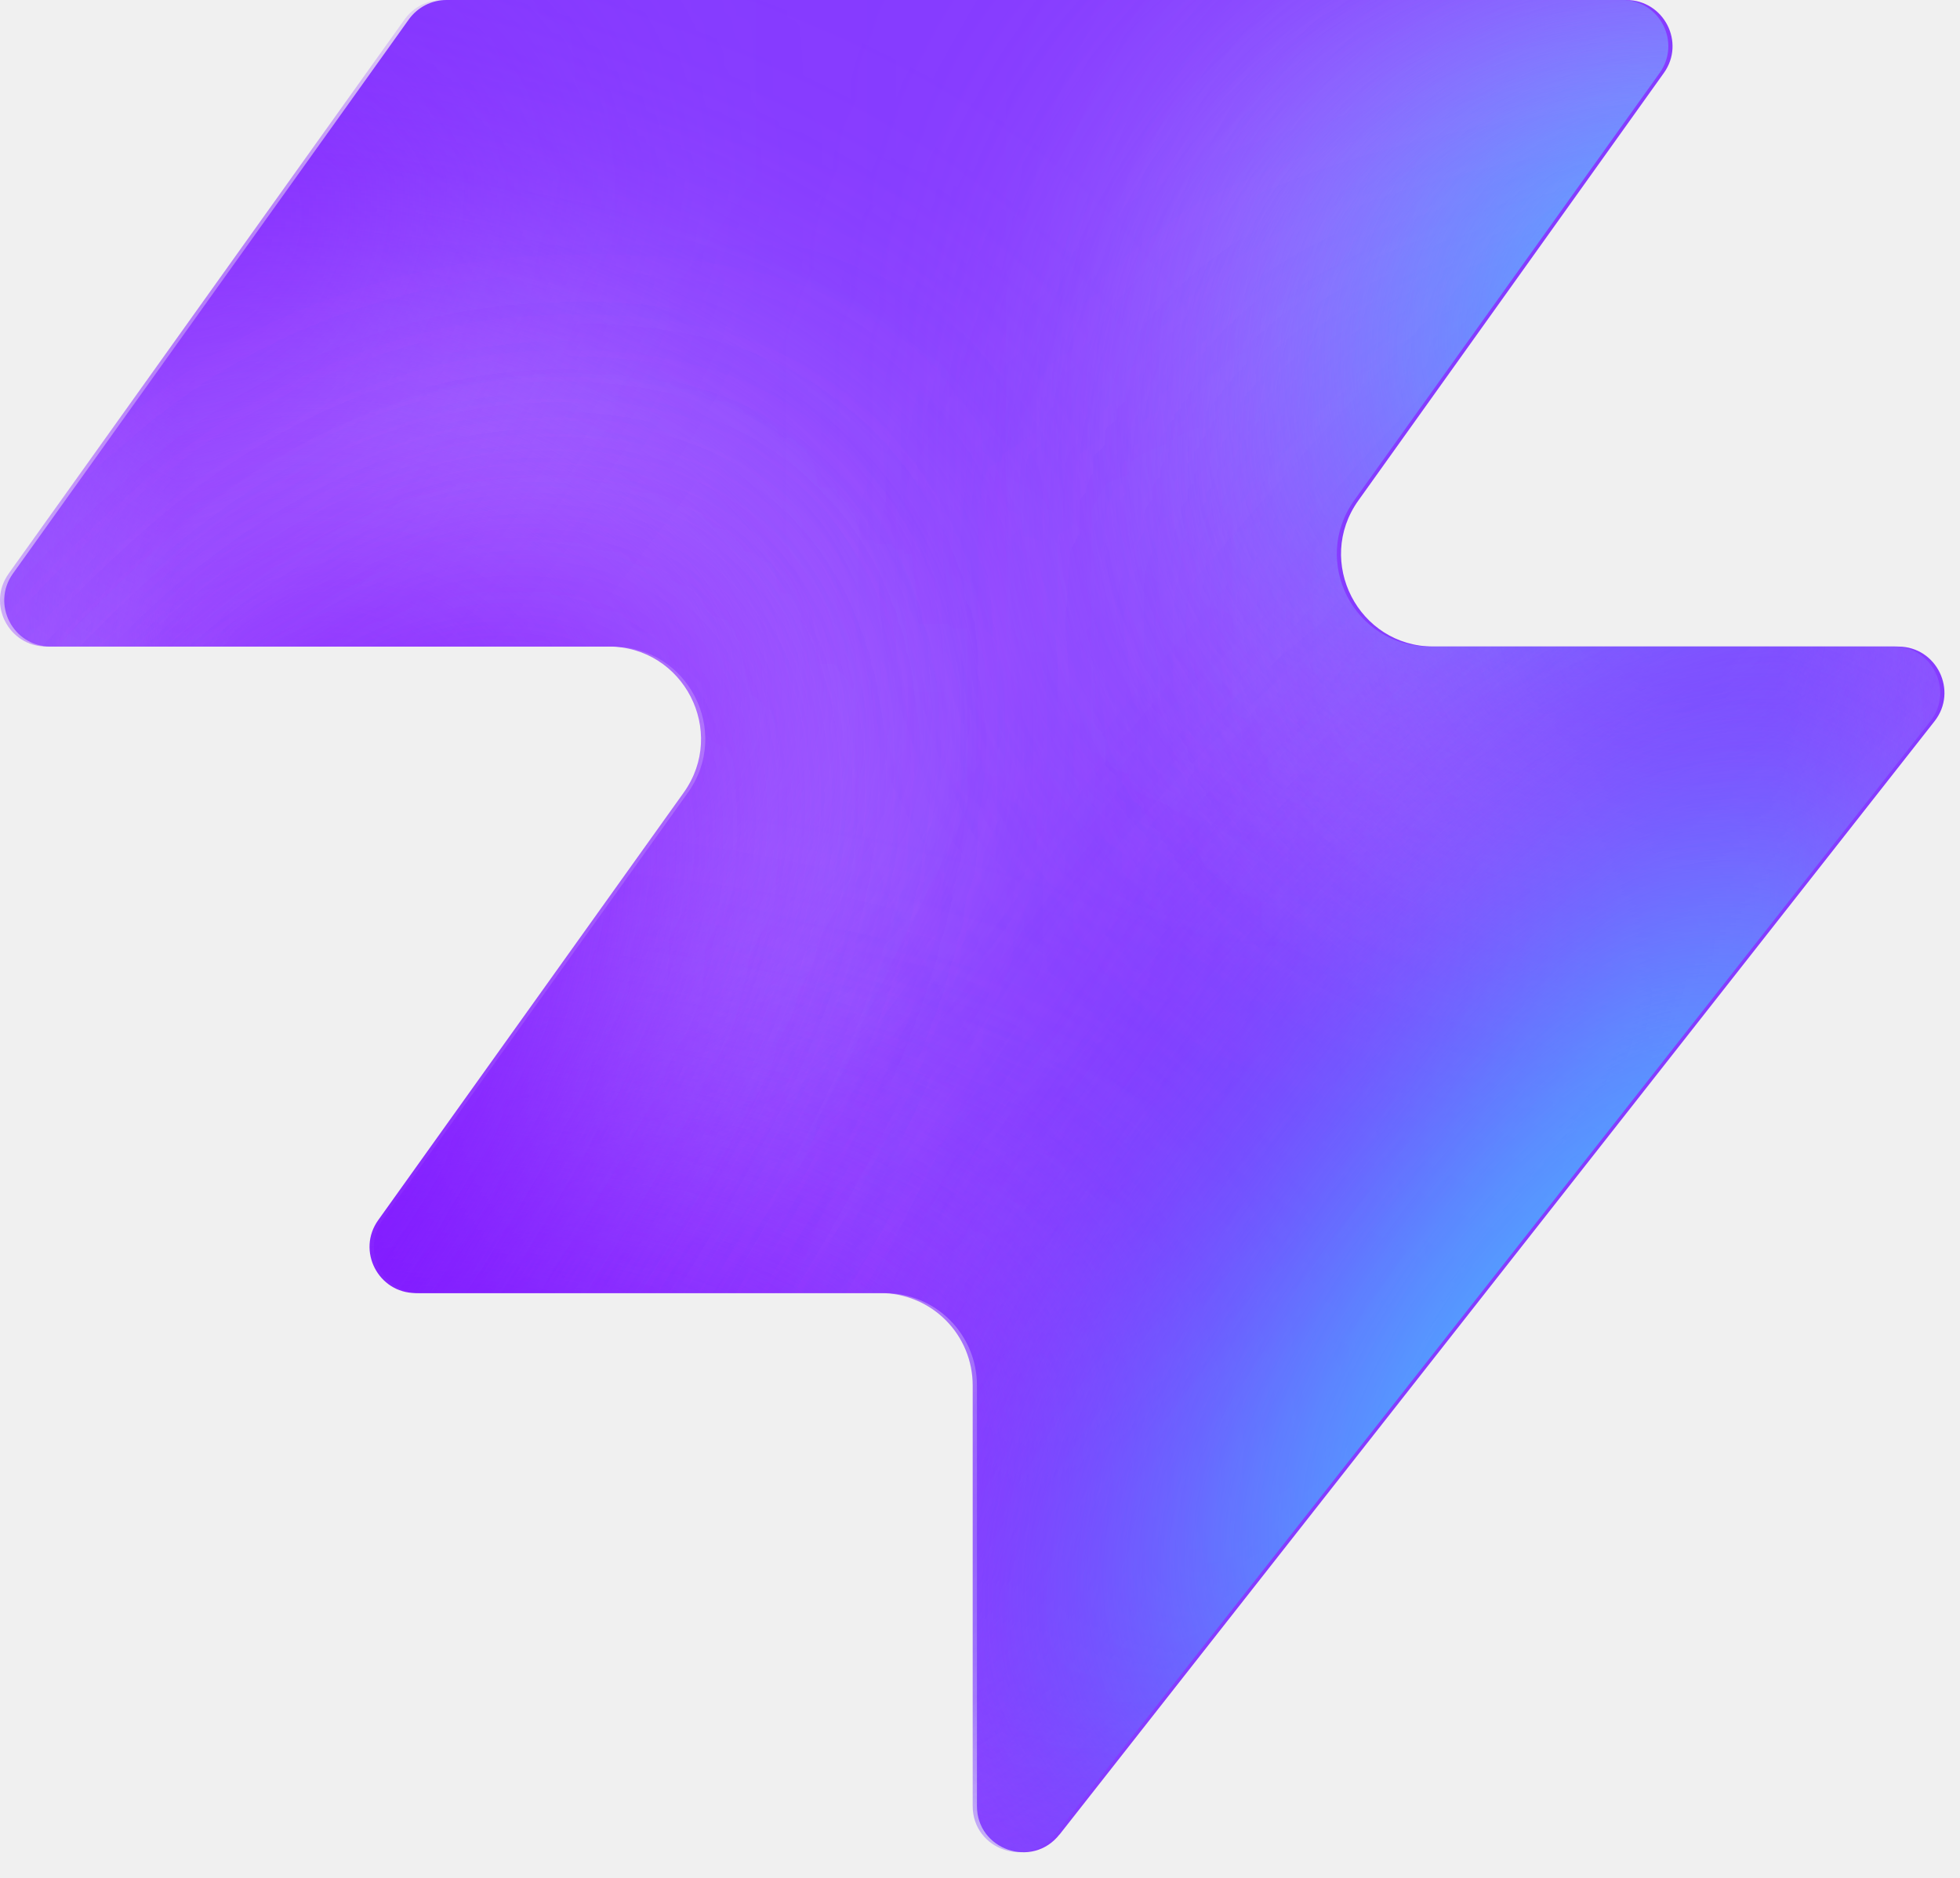
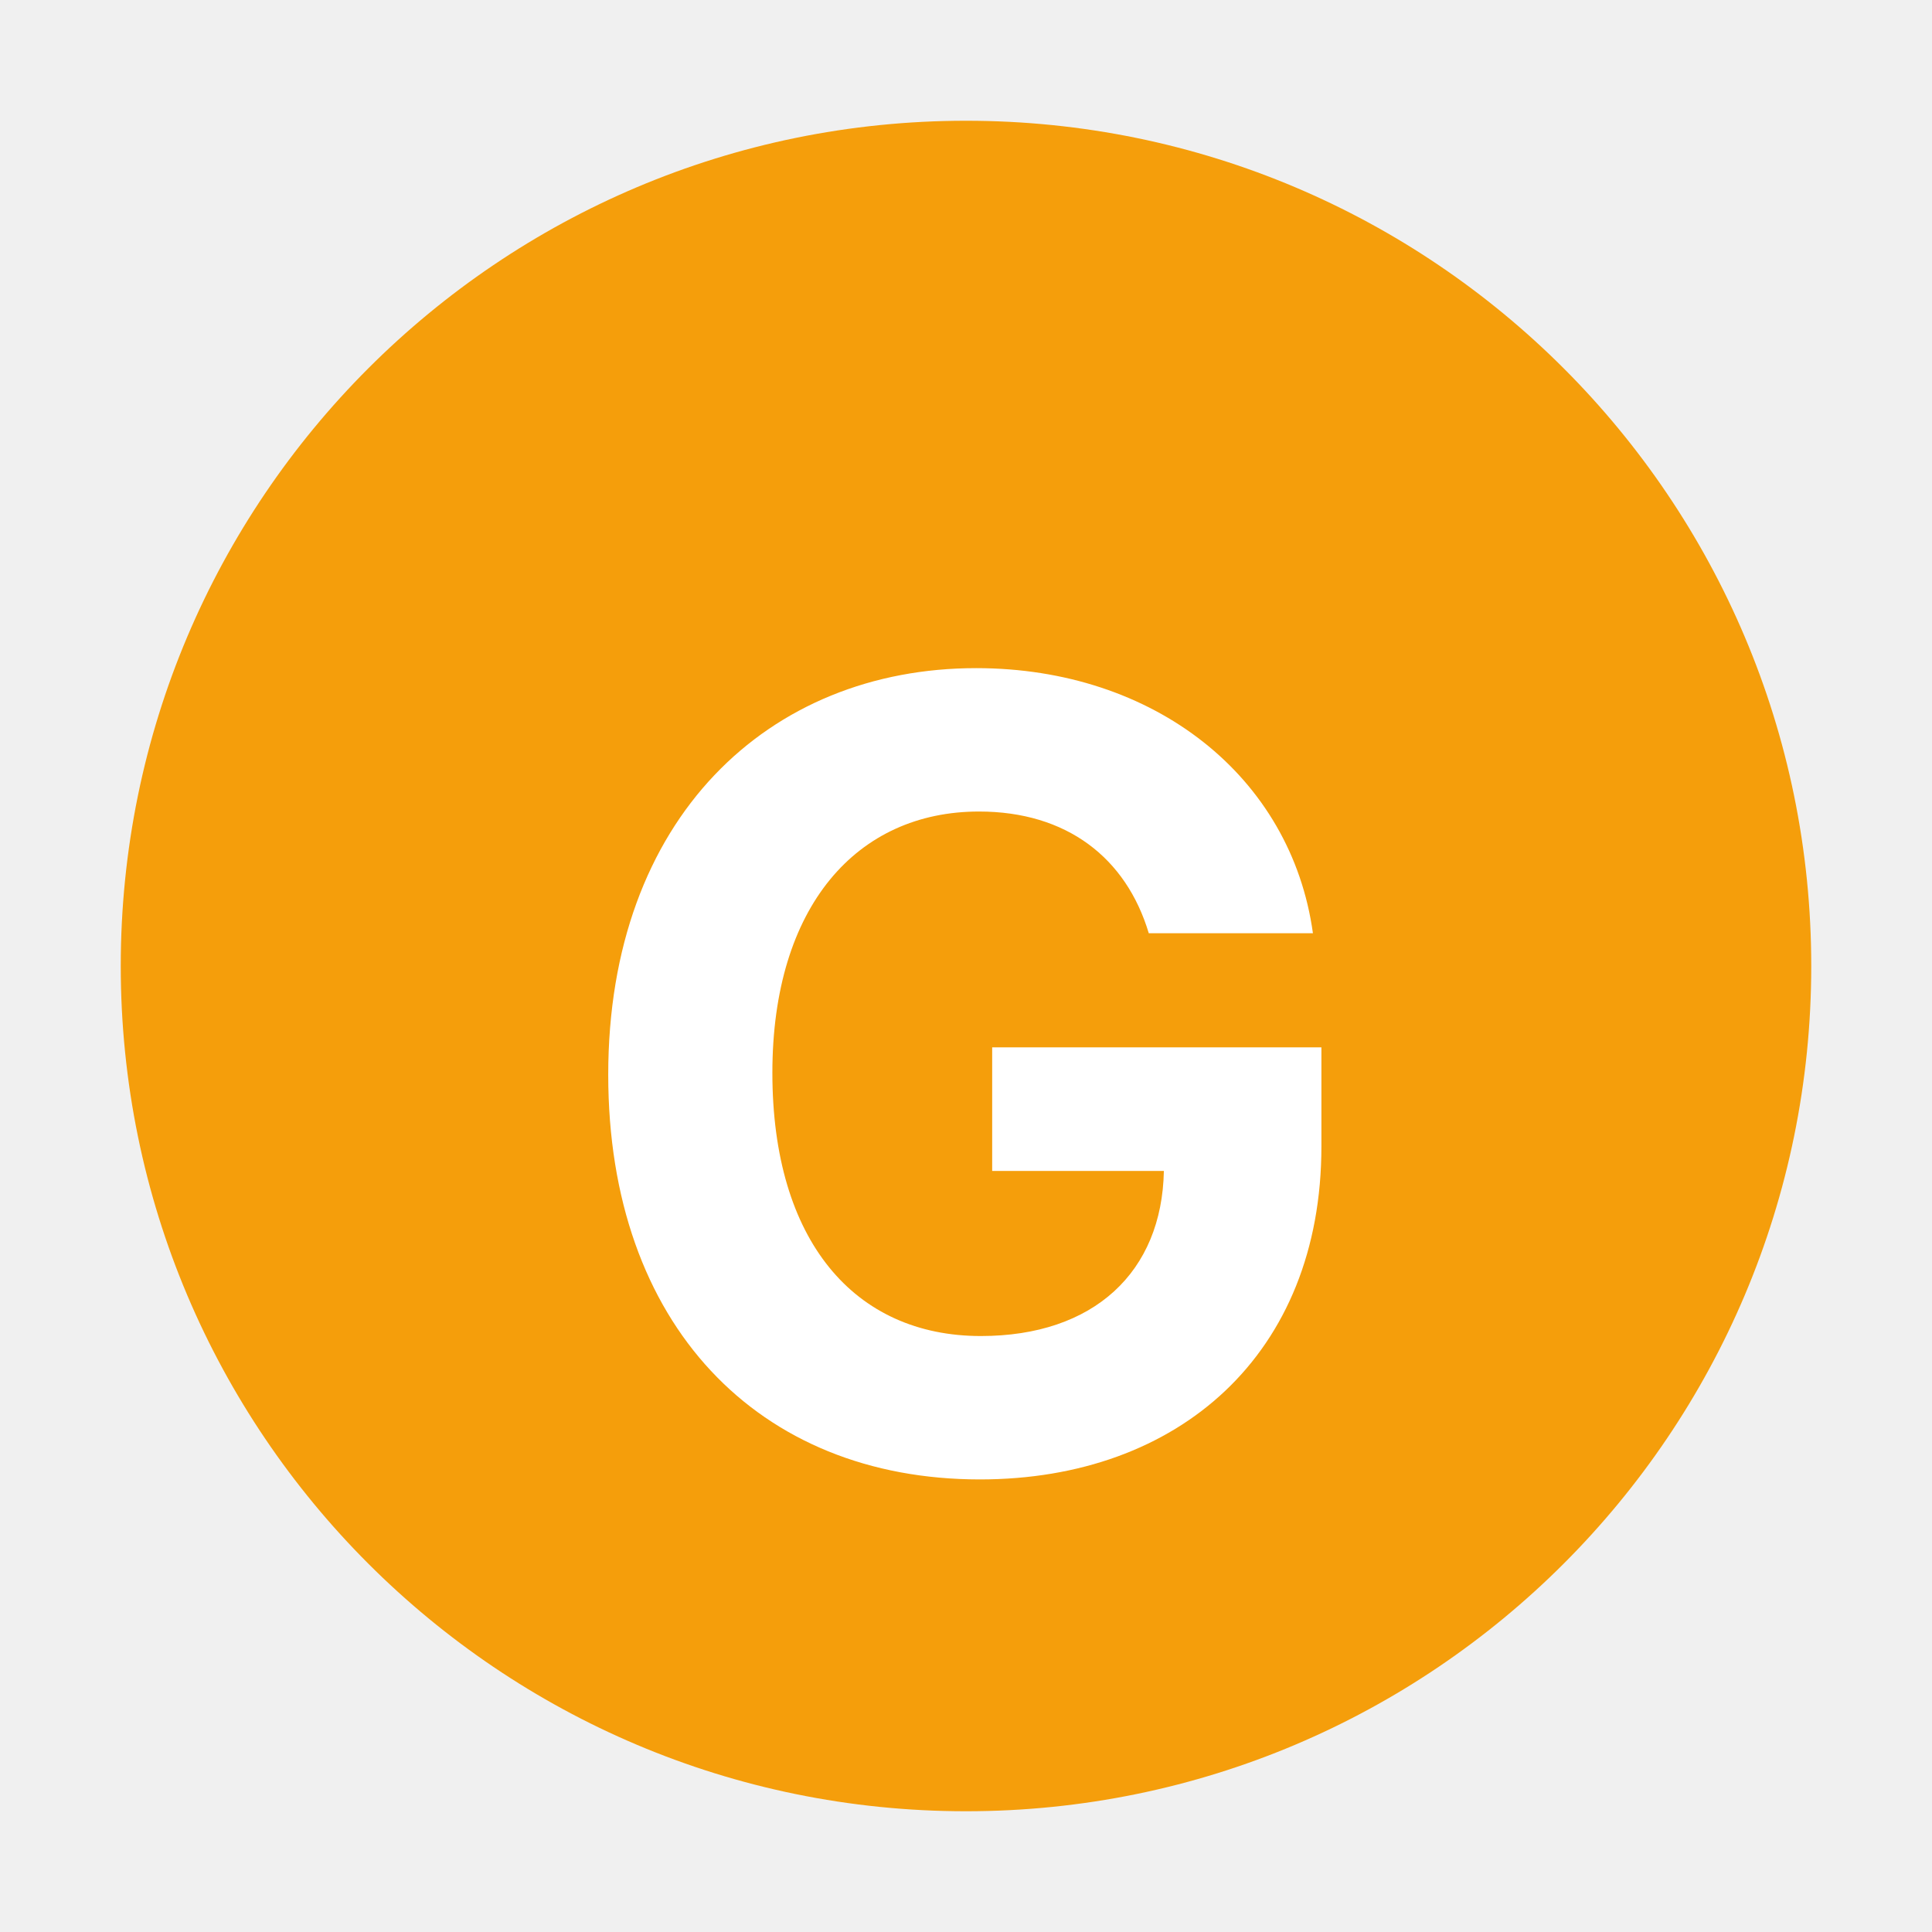
- <svg xmlns="http://www.w3.org/2000/svg" width="48" height="46" fill="none" viewBox="0 0 48 46">
-   <path fill="#863bff" d="M25.946 44.938c-.664.845-2.021.375-2.021-.698V33.937a2.26 2.26 0 0 0-2.262-2.262H10.287c-.92 0-1.456-1.04-.92-1.788l7.48-10.471c1.07-1.497 0-3.578-1.842-3.578H1.237c-.92 0-1.456-1.04-.92-1.788L10.013.474c.214-.297.556-.474.92-.474h28.894c.92 0 1.456 1.04.92 1.788l-7.48 10.471c-1.07 1.498 0 3.579 1.842 3.579h11.377c.943 0 1.473 1.088.89 1.83L25.947 44.94z" style="fill:#863bff;fill:color(display-p3 .525 .23 1);fill-opacity:1" />
-   <mask id="a" width="48" height="46" x="0" y="0" maskUnits="userSpaceOnUse" style="mask-type:alpha">
-     <path fill="#000" d="M25.842 44.938c-.664.844-2.021.375-2.021-.698V33.937a2.26 2.26 0 0 0-2.262-2.262H10.183c-.92 0-1.456-1.04-.92-1.788l7.48-10.471c1.07-1.498 0-3.579-1.842-3.579H1.133c-.92 0-1.456-1.04-.92-1.787L9.91.473c.214-.297.556-.474.92-.474h28.894c.92 0 1.456 1.04.92 1.788l-7.48 10.471c-1.07 1.498 0 3.578 1.842 3.578h11.377c.943 0 1.473 1.088.89 1.832L25.843 44.94z" style="fill:#000;fill-opacity:1" />
-   </mask>
-   <g mask="url(#a)">
-     <g filter="url(#b)">
-       <ellipse cx="5.508" cy="14.704" fill="#ede6ff" rx="5.508" ry="14.704" style="fill:#ede6ff;fill:color(display-p3 .927 .903 1);fill-opacity:1" transform="matrix(.00324 1 1 -.00324 -4.47 31.516)" />
-     </g>
-     <g filter="url(#c)">
-       <ellipse cx="10.399" cy="29.851" fill="#ede6ff" rx="10.399" ry="29.851" style="fill:#ede6ff;fill:color(display-p3 .927 .903 1);fill-opacity:1" transform="matrix(.00324 1 1 -.00324 -39.328 7.883)" />
-     </g>
-     <g filter="url(#d)">
-       <ellipse cx="5.508" cy="30.487" fill="#7e14ff" rx="5.508" ry="30.487" style="fill:#7e14ff;fill:color(display-p3 .492 .077 1);fill-opacity:1" transform="rotate(89.814 -25.913 -14.639)scale(1 -1)" />
-     </g>
-     <g filter="url(#e)">
-       <ellipse cx="5.508" cy="30.599" fill="#7e14ff" rx="5.508" ry="30.599" style="fill:#7e14ff;fill:color(display-p3 .492 .077 1);fill-opacity:1" transform="rotate(89.814 -32.644 -3.334)scale(1 -1)" />
-     </g>
-     <g filter="url(#f)">
-       <ellipse cx="5.508" cy="30.599" fill="#7e14ff" rx="5.508" ry="30.599" style="fill:#7e14ff;fill:color(display-p3 .492 .077 1);fill-opacity:1" transform="matrix(.00324 1 1 -.00324 -34.34 30.47)" />
-     </g>
-     <g filter="url(#g)">
-       <ellipse cx="14.072" cy="22.078" fill="#ede6ff" rx="14.072" ry="22.078" style="fill:#ede6ff;fill:color(display-p3 .927 .903 1);fill-opacity:1" transform="rotate(93.35 24.506 48.493)scale(-1 1)" />
-     </g>
-     <g filter="url(#h)">
-       <ellipse cx="3.47" cy="21.501" fill="#7e14ff" rx="3.47" ry="21.501" style="fill:#7e14ff;fill:color(display-p3 .492 .077 1);fill-opacity:1" transform="rotate(89.009 28.708 47.59)scale(-1 1)" />
-     </g>
-     <g filter="url(#i)">
-       <ellipse cx="3.47" cy="21.501" fill="#7e14ff" rx="3.47" ry="21.501" style="fill:#7e14ff;fill:color(display-p3 .492 .077 1);fill-opacity:1" transform="rotate(89.009 28.708 47.59)scale(-1 1)" />
-     </g>
-     <g filter="url(#j)">
-       <ellipse cx=".387" cy="8.972" fill="#7e14ff" rx="4.407" ry="29.108" style="fill:#7e14ff;fill:color(display-p3 .492 .077 1);fill-opacity:1" transform="rotate(39.51 .387 8.972)" />
-     </g>
-     <g filter="url(#k)">
-       <ellipse cx="47.523" cy="-6.092" fill="#7e14ff" rx="4.407" ry="29.108" style="fill:#7e14ff;fill:color(display-p3 .492 .077 1);fill-opacity:1" transform="rotate(37.892 47.523 -6.092)" />
-     </g>
-     <g filter="url(#l)">
-       <ellipse cx="41.412" cy="6.333" fill="#47bfff" rx="5.971" ry="9.665" style="fill:#47bfff;fill:color(display-p3 .28 .748 1);fill-opacity:1" transform="rotate(37.892 41.412 6.333)" />
-     </g>
-     <g filter="url(#m)">
-       <ellipse cx="-1.879" cy="38.332" fill="#7e14ff" rx="4.407" ry="29.108" style="fill:#7e14ff;fill:color(display-p3 .492 .077 1);fill-opacity:1" transform="rotate(37.892 -1.88 38.332)" />
-     </g>
-     <g filter="url(#n)">
-       <ellipse cx="-1.879" cy="38.332" fill="#7e14ff" rx="4.407" ry="29.108" style="fill:#7e14ff;fill:color(display-p3 .492 .077 1);fill-opacity:1" transform="rotate(37.892 -1.88 38.332)" />
-     </g>
-     <g filter="url(#o)">
-       <ellipse cx="35.651" cy="29.907" fill="#7e14ff" rx="4.407" ry="29.108" style="fill:#7e14ff;fill:color(display-p3 .492 .077 1);fill-opacity:1" transform="rotate(37.892 35.651 29.907)" />
-     </g>
-     <g filter="url(#p)">
-       <ellipse cx="38.418" cy="32.4" fill="#47bfff" rx="5.971" ry="15.297" style="fill:#47bfff;fill:color(display-p3 .28 .748 1);fill-opacity:1" transform="rotate(37.892 38.418 32.4)" />
-     </g>
-   </g>
-   <defs>
-     <filter id="b" width="60.045" height="41.654" x="-19.77" y="16.149" color-interpolation-filters="sRGB" filterUnits="userSpaceOnUse">
-       <feFlood flood-opacity="0" result="BackgroundImageFix" />
-       <feBlend in="SourceGraphic" in2="BackgroundImageFix" result="shape" />
-       <feGaussianBlur result="effect1_foregroundBlur_2002_17158" stdDeviation="7.659" />
-     </filter>
-     <filter id="c" width="90.34" height="51.437" x="-54.613" y="-7.533" color-interpolation-filters="sRGB" filterUnits="userSpaceOnUse">
-       <feFlood flood-opacity="0" result="BackgroundImageFix" />
-       <feBlend in="SourceGraphic" in2="BackgroundImageFix" result="shape" />
-       <feGaussianBlur result="effect1_foregroundBlur_2002_17158" stdDeviation="7.659" />
-     </filter>
-     <filter id="d" width="79.355" height="29.4" x="-49.64" y="2.03" color-interpolation-filters="sRGB" filterUnits="userSpaceOnUse">
-       <feFlood flood-opacity="0" result="BackgroundImageFix" />
-       <feBlend in="SourceGraphic" in2="BackgroundImageFix" result="shape" />
-       <feGaussianBlur result="effect1_foregroundBlur_2002_17158" stdDeviation="4.596" />
-     </filter>
-     <filter id="e" width="79.579" height="29.4" x="-45.045" y="20.029" color-interpolation-filters="sRGB" filterUnits="userSpaceOnUse">
-       <feFlood flood-opacity="0" result="BackgroundImageFix" />
-       <feBlend in="SourceGraphic" in2="BackgroundImageFix" result="shape" />
-       <feGaussianBlur result="effect1_foregroundBlur_2002_17158" stdDeviation="4.596" />
-     </filter>
-     <filter id="f" width="79.579" height="29.4" x="-43.513" y="21.178" color-interpolation-filters="sRGB" filterUnits="userSpaceOnUse">
-       <feFlood flood-opacity="0" result="BackgroundImageFix" />
-       <feBlend in="SourceGraphic" in2="BackgroundImageFix" result="shape" />
-       <feGaussianBlur result="effect1_foregroundBlur_2002_17158" stdDeviation="4.596" />
-     </filter>
-     <filter id="g" width="74.749" height="58.852" x="15.756" y="-17.901" color-interpolation-filters="sRGB" filterUnits="userSpaceOnUse">
-       <feFlood flood-opacity="0" result="BackgroundImageFix" />
-       <feBlend in="SourceGraphic" in2="BackgroundImageFix" result="shape" />
-       <feGaussianBlur result="effect1_foregroundBlur_2002_17158" stdDeviation="7.659" />
-     </filter>
-     <filter id="h" width="61.377" height="25.362" x="23.548" y="2.284" color-interpolation-filters="sRGB" filterUnits="userSpaceOnUse">
-       <feFlood flood-opacity="0" result="BackgroundImageFix" />
-       <feBlend in="SourceGraphic" in2="BackgroundImageFix" result="shape" />
-       <feGaussianBlur result="effect1_foregroundBlur_2002_17158" stdDeviation="4.596" />
-     </filter>
-     <filter id="i" width="61.377" height="25.362" x="23.548" y="2.284" color-interpolation-filters="sRGB" filterUnits="userSpaceOnUse">
-       <feFlood flood-opacity="0" result="BackgroundImageFix" />
-       <feBlend in="SourceGraphic" in2="BackgroundImageFix" result="shape" />
-       <feGaussianBlur result="effect1_foregroundBlur_2002_17158" stdDeviation="4.596" />
-     </filter>
-     <filter id="j" width="56.045" height="63.649" x="-27.636" y="-22.853" color-interpolation-filters="sRGB" filterUnits="userSpaceOnUse">
-       <feFlood flood-opacity="0" result="BackgroundImageFix" />
-       <feBlend in="SourceGraphic" in2="BackgroundImageFix" result="shape" />
-       <feGaussianBlur result="effect1_foregroundBlur_2002_17158" stdDeviation="4.596" />
-     </filter>
-     <filter id="k" width="54.814" height="64.646" x="20.116" y="-38.415" color-interpolation-filters="sRGB" filterUnits="userSpaceOnUse">
-       <feFlood flood-opacity="0" result="BackgroundImageFix" />
-       <feBlend in="SourceGraphic" in2="BackgroundImageFix" result="shape" />
-       <feGaussianBlur result="effect1_foregroundBlur_2002_17158" stdDeviation="4.596" />
-     </filter>
-     <filter id="l" width="33.541" height="35.313" x="24.641" y="-11.323" color-interpolation-filters="sRGB" filterUnits="userSpaceOnUse">
-       <feFlood flood-opacity="0" result="BackgroundImageFix" />
-       <feBlend in="SourceGraphic" in2="BackgroundImageFix" result="shape" />
-       <feGaussianBlur result="effect1_foregroundBlur_2002_17158" stdDeviation="4.596" />
-     </filter>
-     <filter id="m" width="54.814" height="64.646" x="-29.286" y="6.009" color-interpolation-filters="sRGB" filterUnits="userSpaceOnUse">
-       <feFlood flood-opacity="0" result="BackgroundImageFix" />
-       <feBlend in="SourceGraphic" in2="BackgroundImageFix" result="shape" />
-       <feGaussianBlur result="effect1_foregroundBlur_2002_17158" stdDeviation="4.596" />
-     </filter>
-     <filter id="n" width="54.814" height="64.646" x="-29.286" y="6.009" color-interpolation-filters="sRGB" filterUnits="userSpaceOnUse">
-       <feFlood flood-opacity="0" result="BackgroundImageFix" />
-       <feBlend in="SourceGraphic" in2="BackgroundImageFix" result="shape" />
-       <feGaussianBlur result="effect1_foregroundBlur_2002_17158" stdDeviation="4.596" />
-     </filter>
-     <filter id="o" width="54.814" height="64.646" x="8.244" y="-2.416" color-interpolation-filters="sRGB" filterUnits="userSpaceOnUse">
-       <feFlood flood-opacity="0" result="BackgroundImageFix" />
-       <feBlend in="SourceGraphic" in2="BackgroundImageFix" result="shape" />
-       <feGaussianBlur result="effect1_foregroundBlur_2002_17158" stdDeviation="4.596" />
-     </filter>
-     <filter id="p" width="39.409" height="43.623" x="18.713" y="10.588" color-interpolation-filters="sRGB" filterUnits="userSpaceOnUse">
-       <feFlood flood-opacity="0" result="BackgroundImageFix" />
-       <feBlend in="SourceGraphic" in2="BackgroundImageFix" result="shape" />
-       <feGaussianBlur result="effect1_foregroundBlur_2002_17158" stdDeviation="4.596" />
-     </filter>
-   </defs>
+ <svg xmlns="http://www.w3.org/2000/svg" viewBox="0 0 32 32">
+   <circle cx="16" cy="16" r="14" fill="#f59e0b" />
+   <text x="50%" y="55%" text-anchor="middle" dominant-baseline="middle" font-family="-apple-system, BlinkMacSystemFont, sans-serif" font-size="18" font-weight="700" fill="#ffffff">G</text>
</svg>
